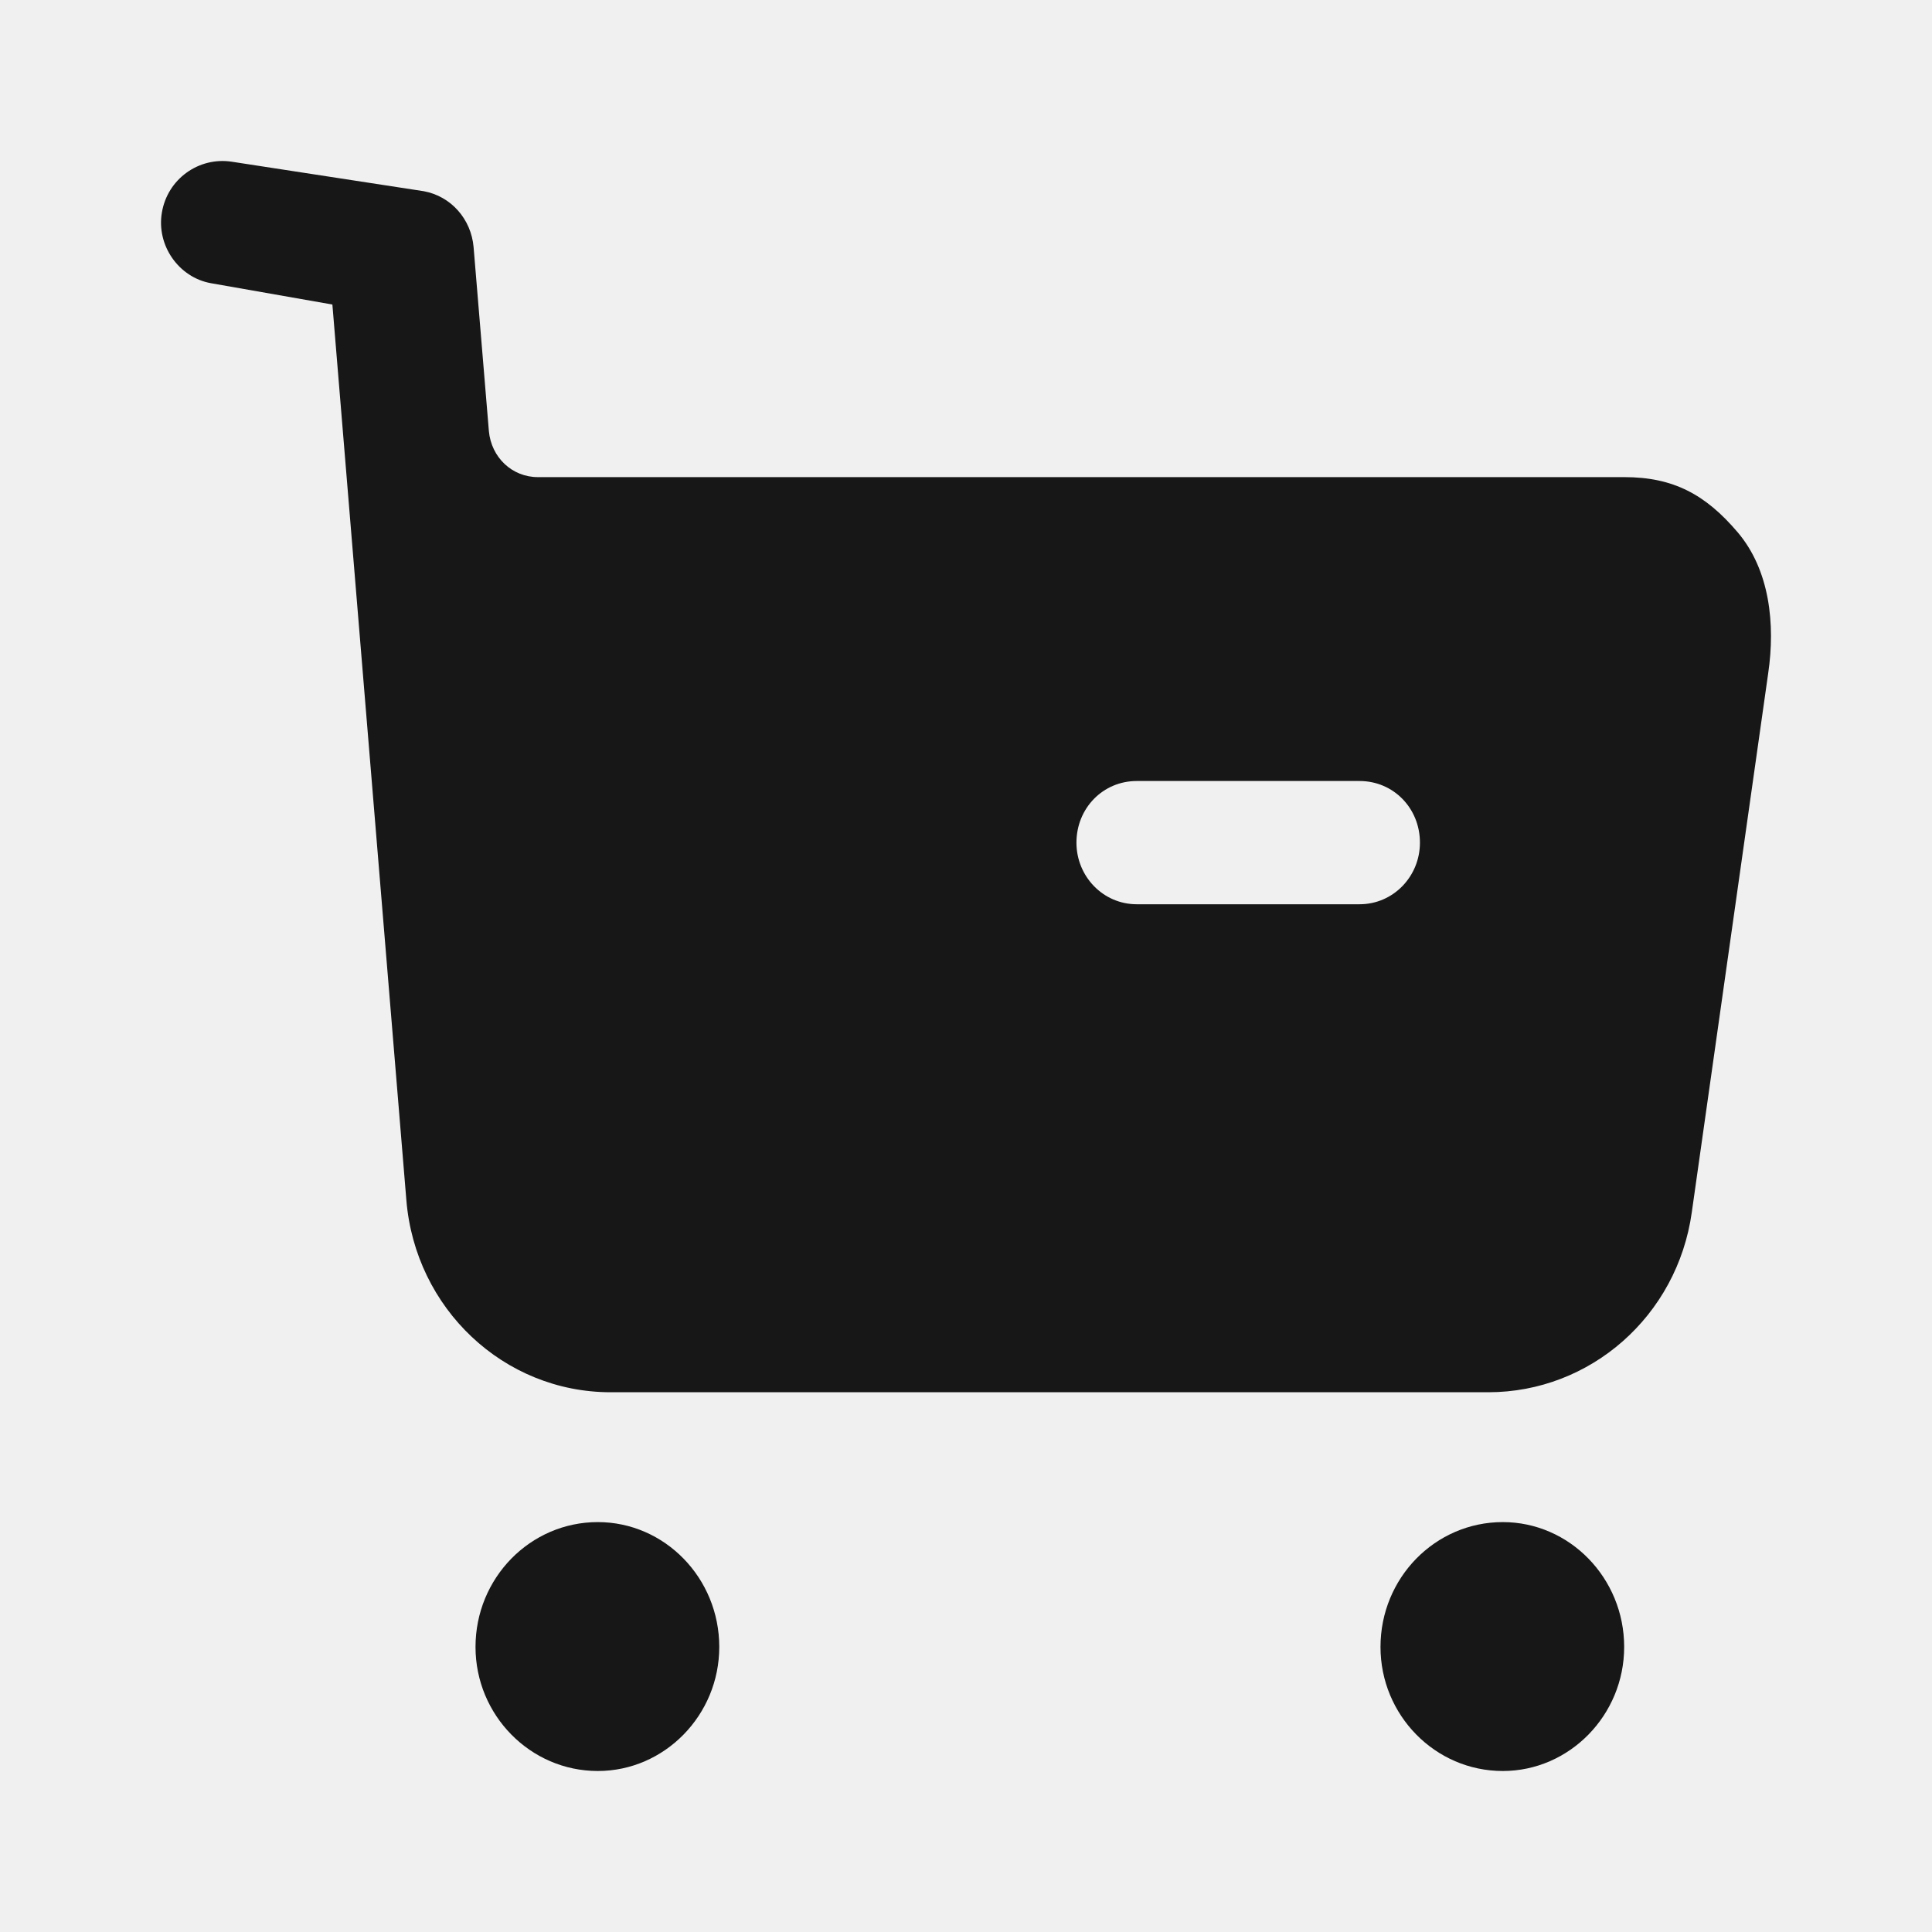
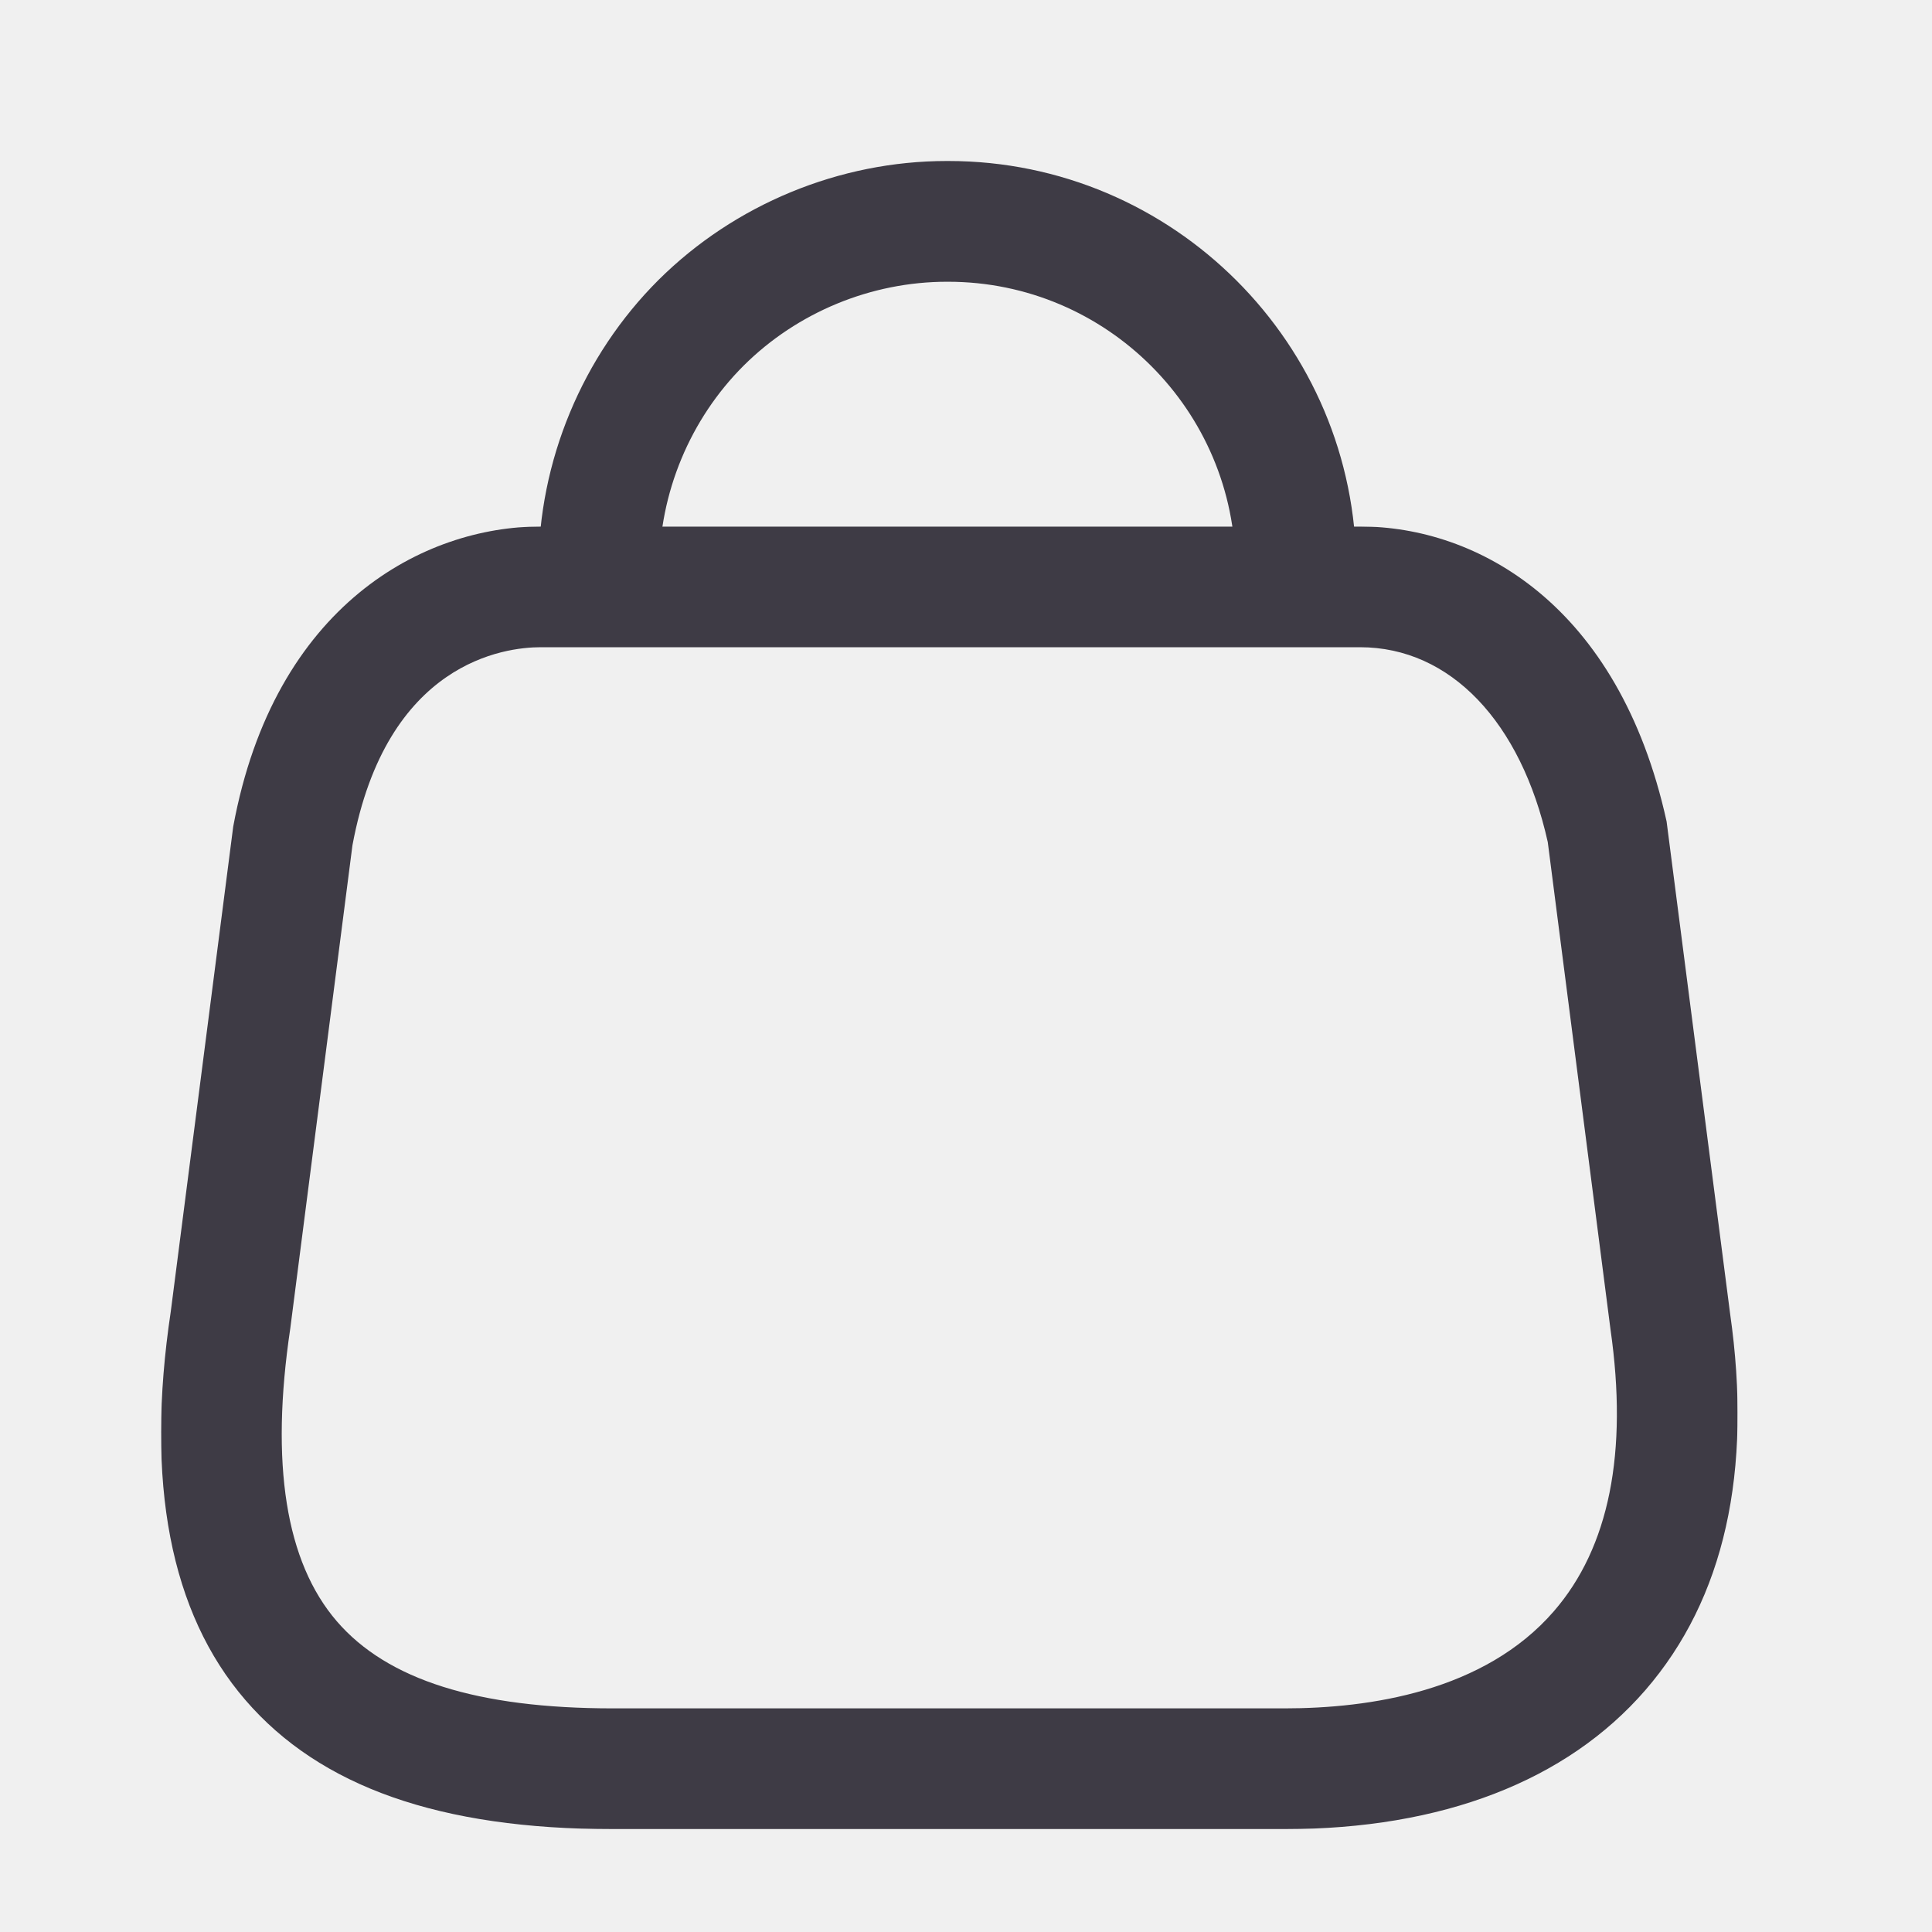
<svg xmlns="http://www.w3.org/2000/svg" width="24" height="24" viewBox="0 0 24 24" fill="none">
-   <path fill-rule="evenodd" clip-rule="evenodd" d="M14.121 11.233H16.889C17.309 11.233 17.639 10.886 17.639 10.468C17.639 10.039 17.309 9.702 16.889 9.702H14.121C13.702 9.702 13.372 10.039 13.372 10.468C13.372 10.886 13.702 11.233 14.121 11.233ZM20.177 5.927C20.786 5.927 21.186 6.142 21.585 6.611C21.985 7.081 22.055 7.754 21.965 8.365L21.016 15.06C20.836 16.347 19.757 17.295 18.488 17.295H7.586C6.257 17.295 5.158 16.255 5.048 14.908L4.129 3.783L2.62 3.518C2.221 3.447 1.941 3.049 2.011 2.64C2.081 2.223 2.47 1.946 2.88 2.009L5.263 2.375C5.603 2.437 5.853 2.722 5.883 3.069L6.073 5.355C6.103 5.683 6.362 5.927 6.682 5.927H20.177ZM7.426 18.908C6.587 18.908 5.907 19.602 5.907 20.459C5.907 21.306 6.587 22 7.426 22C8.256 22 8.935 21.306 8.935 20.459C8.935 19.602 8.256 18.908 7.426 18.908ZM18.668 18.908C17.828 18.908 17.149 19.602 17.149 20.459C17.149 21.306 17.828 22 18.668 22C19.497 22 20.176 21.306 20.176 20.459C20.176 19.602 19.497 18.908 18.668 18.908Z" fill="#171717" />
+   <mask id="mask0_1248_4542" style="mask-type:luminance" maskUnits="userSpaceOnUse" x="2" y="6" width="20" height="17">
+     <path fill-rule="evenodd" clip-rule="evenodd" d="M2 6.54H21.586V22.722H2V6.54Z" fill="white" />
+   </mask>
+   <g mask="url(#mask0_1248_4542)">
+     <path fill-rule="evenodd" clip-rule="evenodd" d="M6.716 8.04C6.275 8.04 4.801 8.218 4.378 10.502L3.606 16.502C3.355 18.185 3.549 19.403 4.184 20.14C4.811 20.868 5.933 21.222 7.613 21.222H15.96C17.009 21.222 18.439 21.013 19.303 20.015C19.989 19.224 20.226 18.046 20.006 16.513L19.227 10.461C18.895 8.97 18.018 8.04 16.895 8.04H6.716ZM15.96 22.722H7.613C5.47 22.722 3.977 22.197 3.048 21.118C2.115 20.036 1.803 18.413 2.121 16.295L2.897 10.269C3.407 7.506 5.272 6.54 6.716 6.54H16.895C18.345 6.54 20.108 7.503 20.703 10.204L21.491 16.311C21.774 18.282 21.421 19.863 20.438 20.997C19.459 22.125 17.912 22.722 15.96 22.722V22.722Z" fill="#3E3B45" />
+   </g>
+   <path fill-rule="evenodd" clip-rule="evenodd" d="M16.098 7.82C15.684 7.82 15.348 7.484 15.348 7.07C15.348 5.101 13.746 3.5 11.778 3.5H11.763C10.822 3.5 9.905 3.879 9.24 4.54C8.572 5.205 8.189 6.128 8.189 7.07C8.189 7.484 7.853 7.82 7.439 7.82C7.025 7.82 6.689 7.484 6.689 7.07C6.689 5.731 7.233 4.422 8.181 3.477C9.126 2.538 10.429 2 11.76 2H11.781C14.574 2 16.848 4.274 16.848 7.07C16.848 7.484 16.512 7.82 16.098 7.82" fill="#3E3B45" />
</svg>
